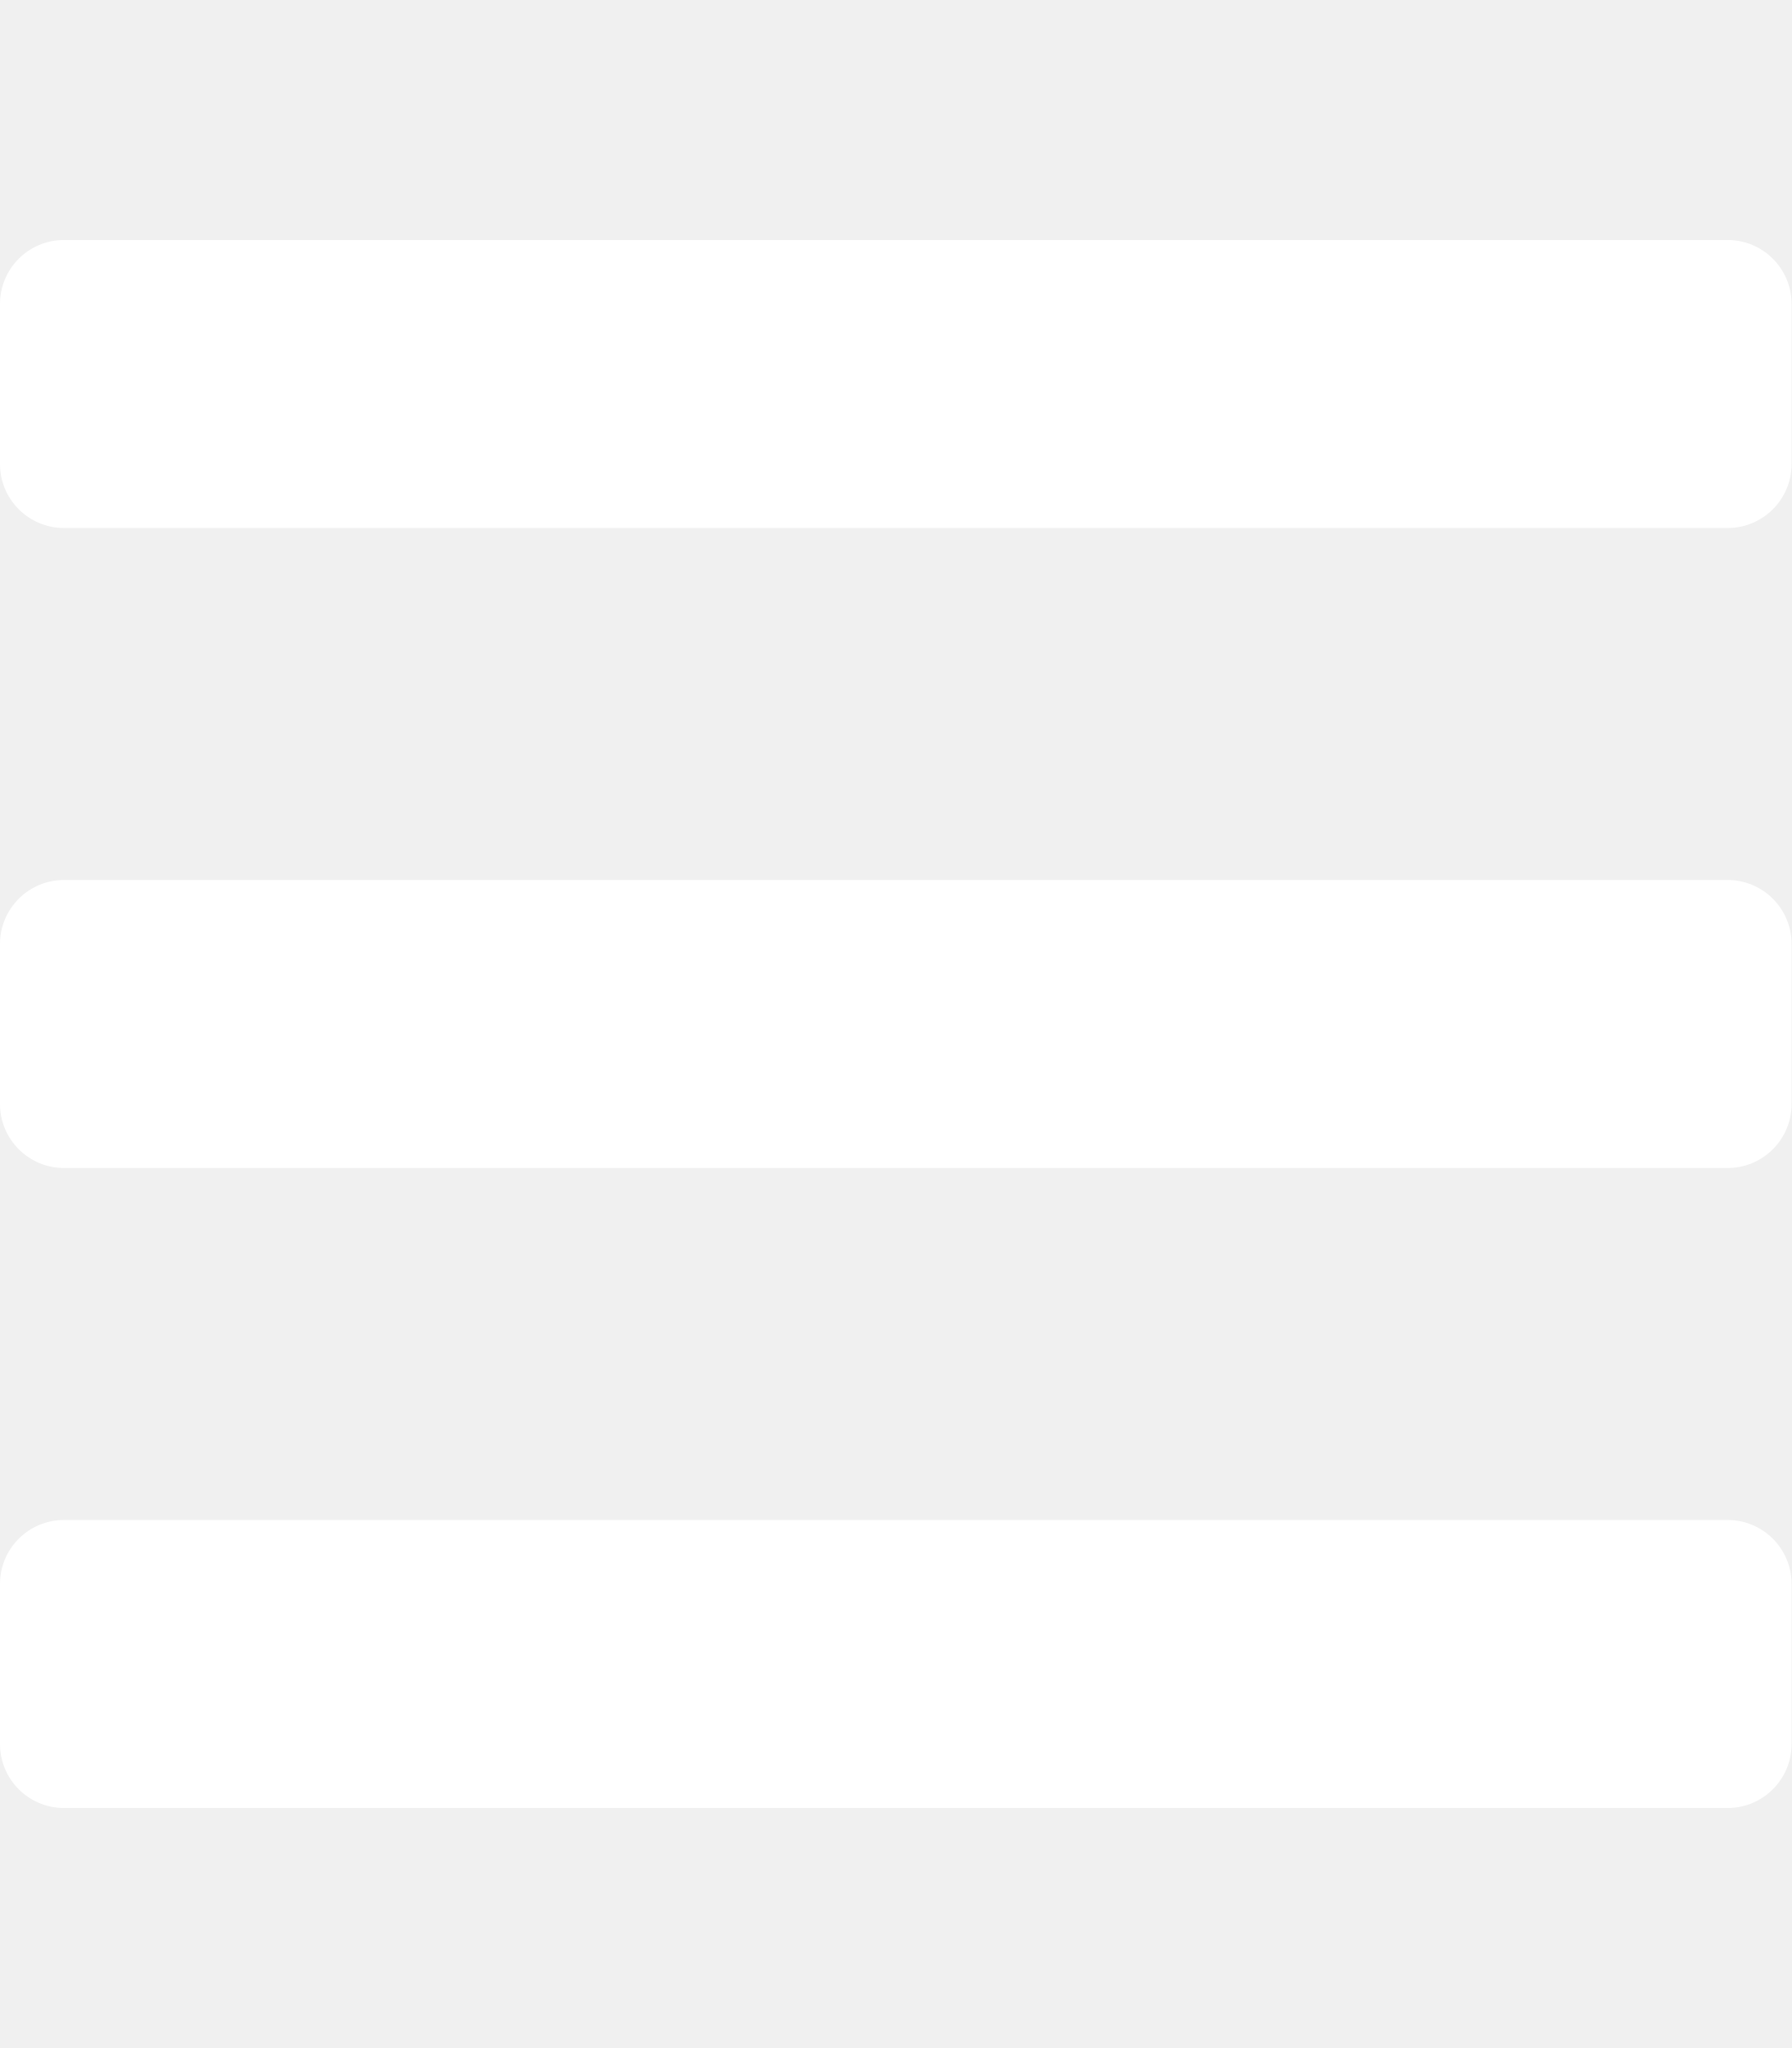
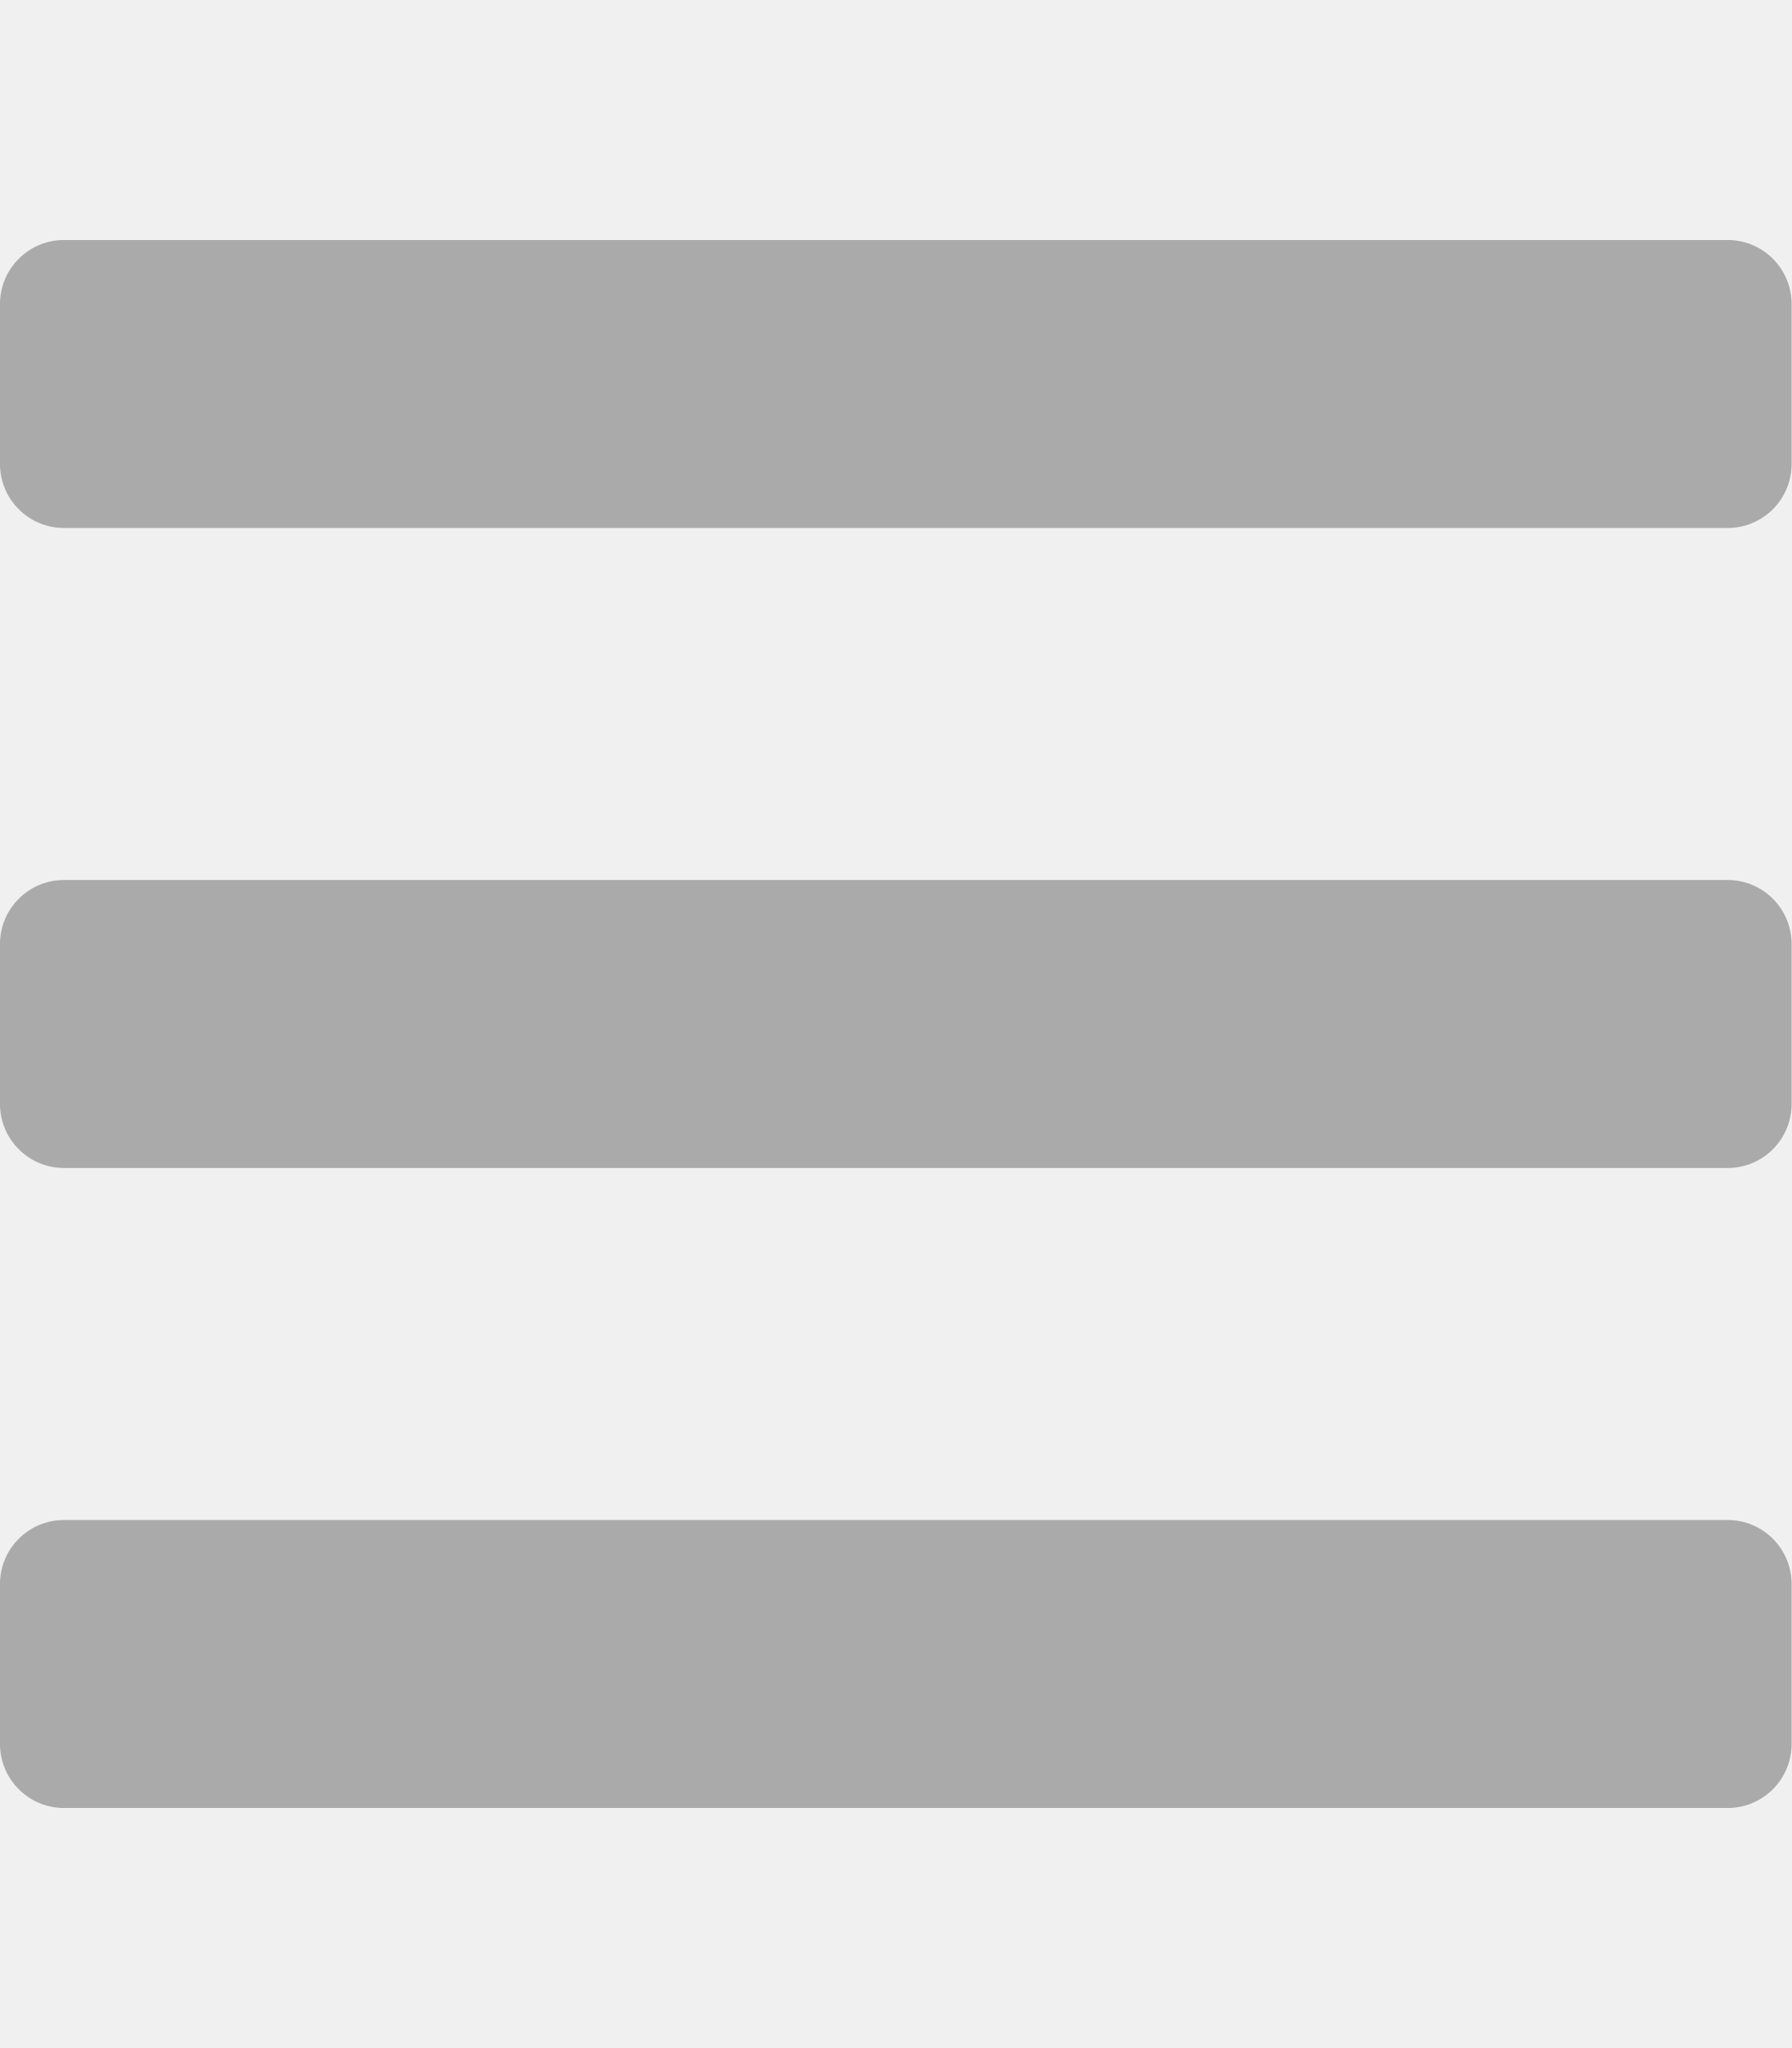
<svg xmlns="http://www.w3.org/2000/svg" aria-hidden="true" focusable="false" data-prefix="fas" data-icon="bars" class="svg-inline--fa fa-bars fa-w-14" role="img" viewBox="0 0 448 512">
-   <path fill="#fff" d="M16 132h416c8.837 0 16-7.163 16-16V76c0-8.837-7.163-16-16-16H16C7.163 60 0 67.163 0 76v40c0 8.837 7.163 16 16 16zm0 160h416c8.837 0 16-7.163 16-16v-40c0-8.837-7.163-16-16-16H16c-8.837 0-16 7.163-16 16v40c0 8.837 7.163 16 16 16zm0 160h416c8.837 0 16-7.163 16-16v-40c0-8.837-7.163-16-16-16H16c-8.837 0-16 7.163-16 16v40c0 8.837 7.163 16 16 16z" />
+   <path fill="#aaa" d="M16 132h416c8.837 0 16-7.163 16-16V76c0-8.837-7.163-16-16-16H16C7.163 60 0 67.163 0 76v40c0 8.837 7.163 16 16 16zm0 160h416c8.837 0 16-7.163 16-16v-40c0-8.837-7.163-16-16-16H16c-8.837 0-16 7.163-16 16v40c0 8.837 7.163 16 16 16zm0 160h416c8.837 0 16-7.163 16-16v-40c0-8.837-7.163-16-16-16H16c-8.837 0-16 7.163-16 16v40c0 8.837 7.163 16 16 16z" />
</svg>
